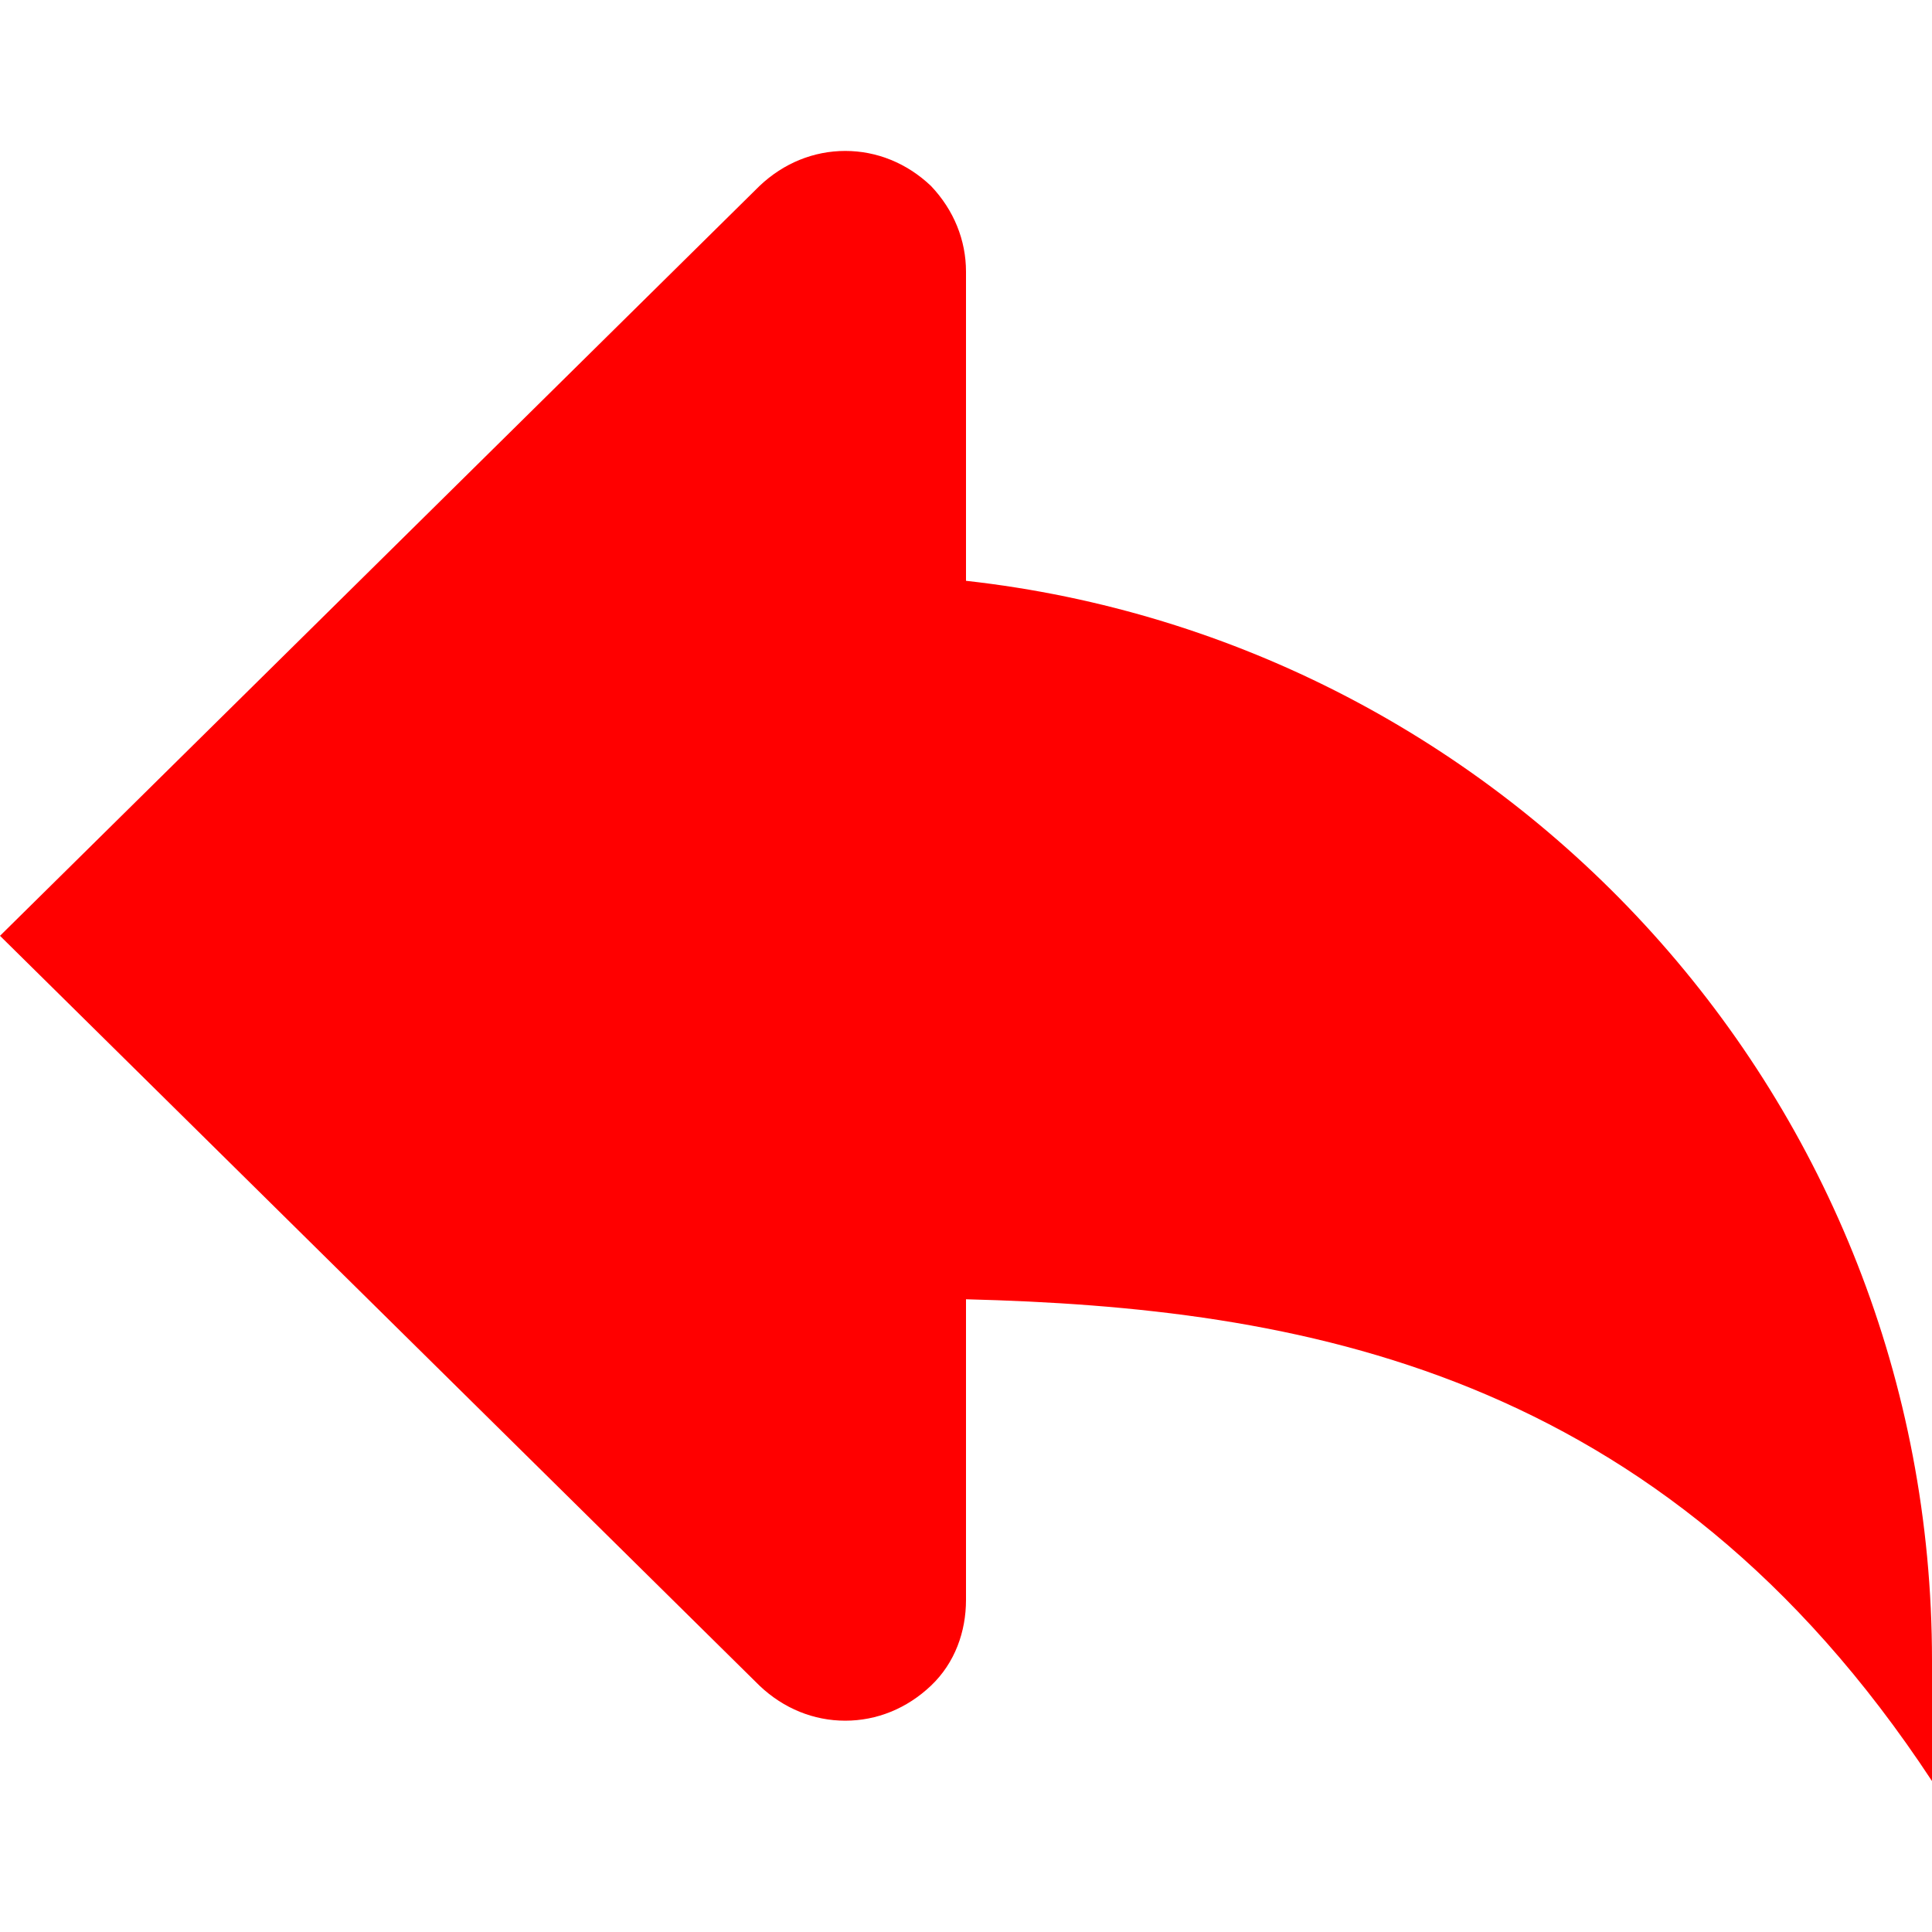
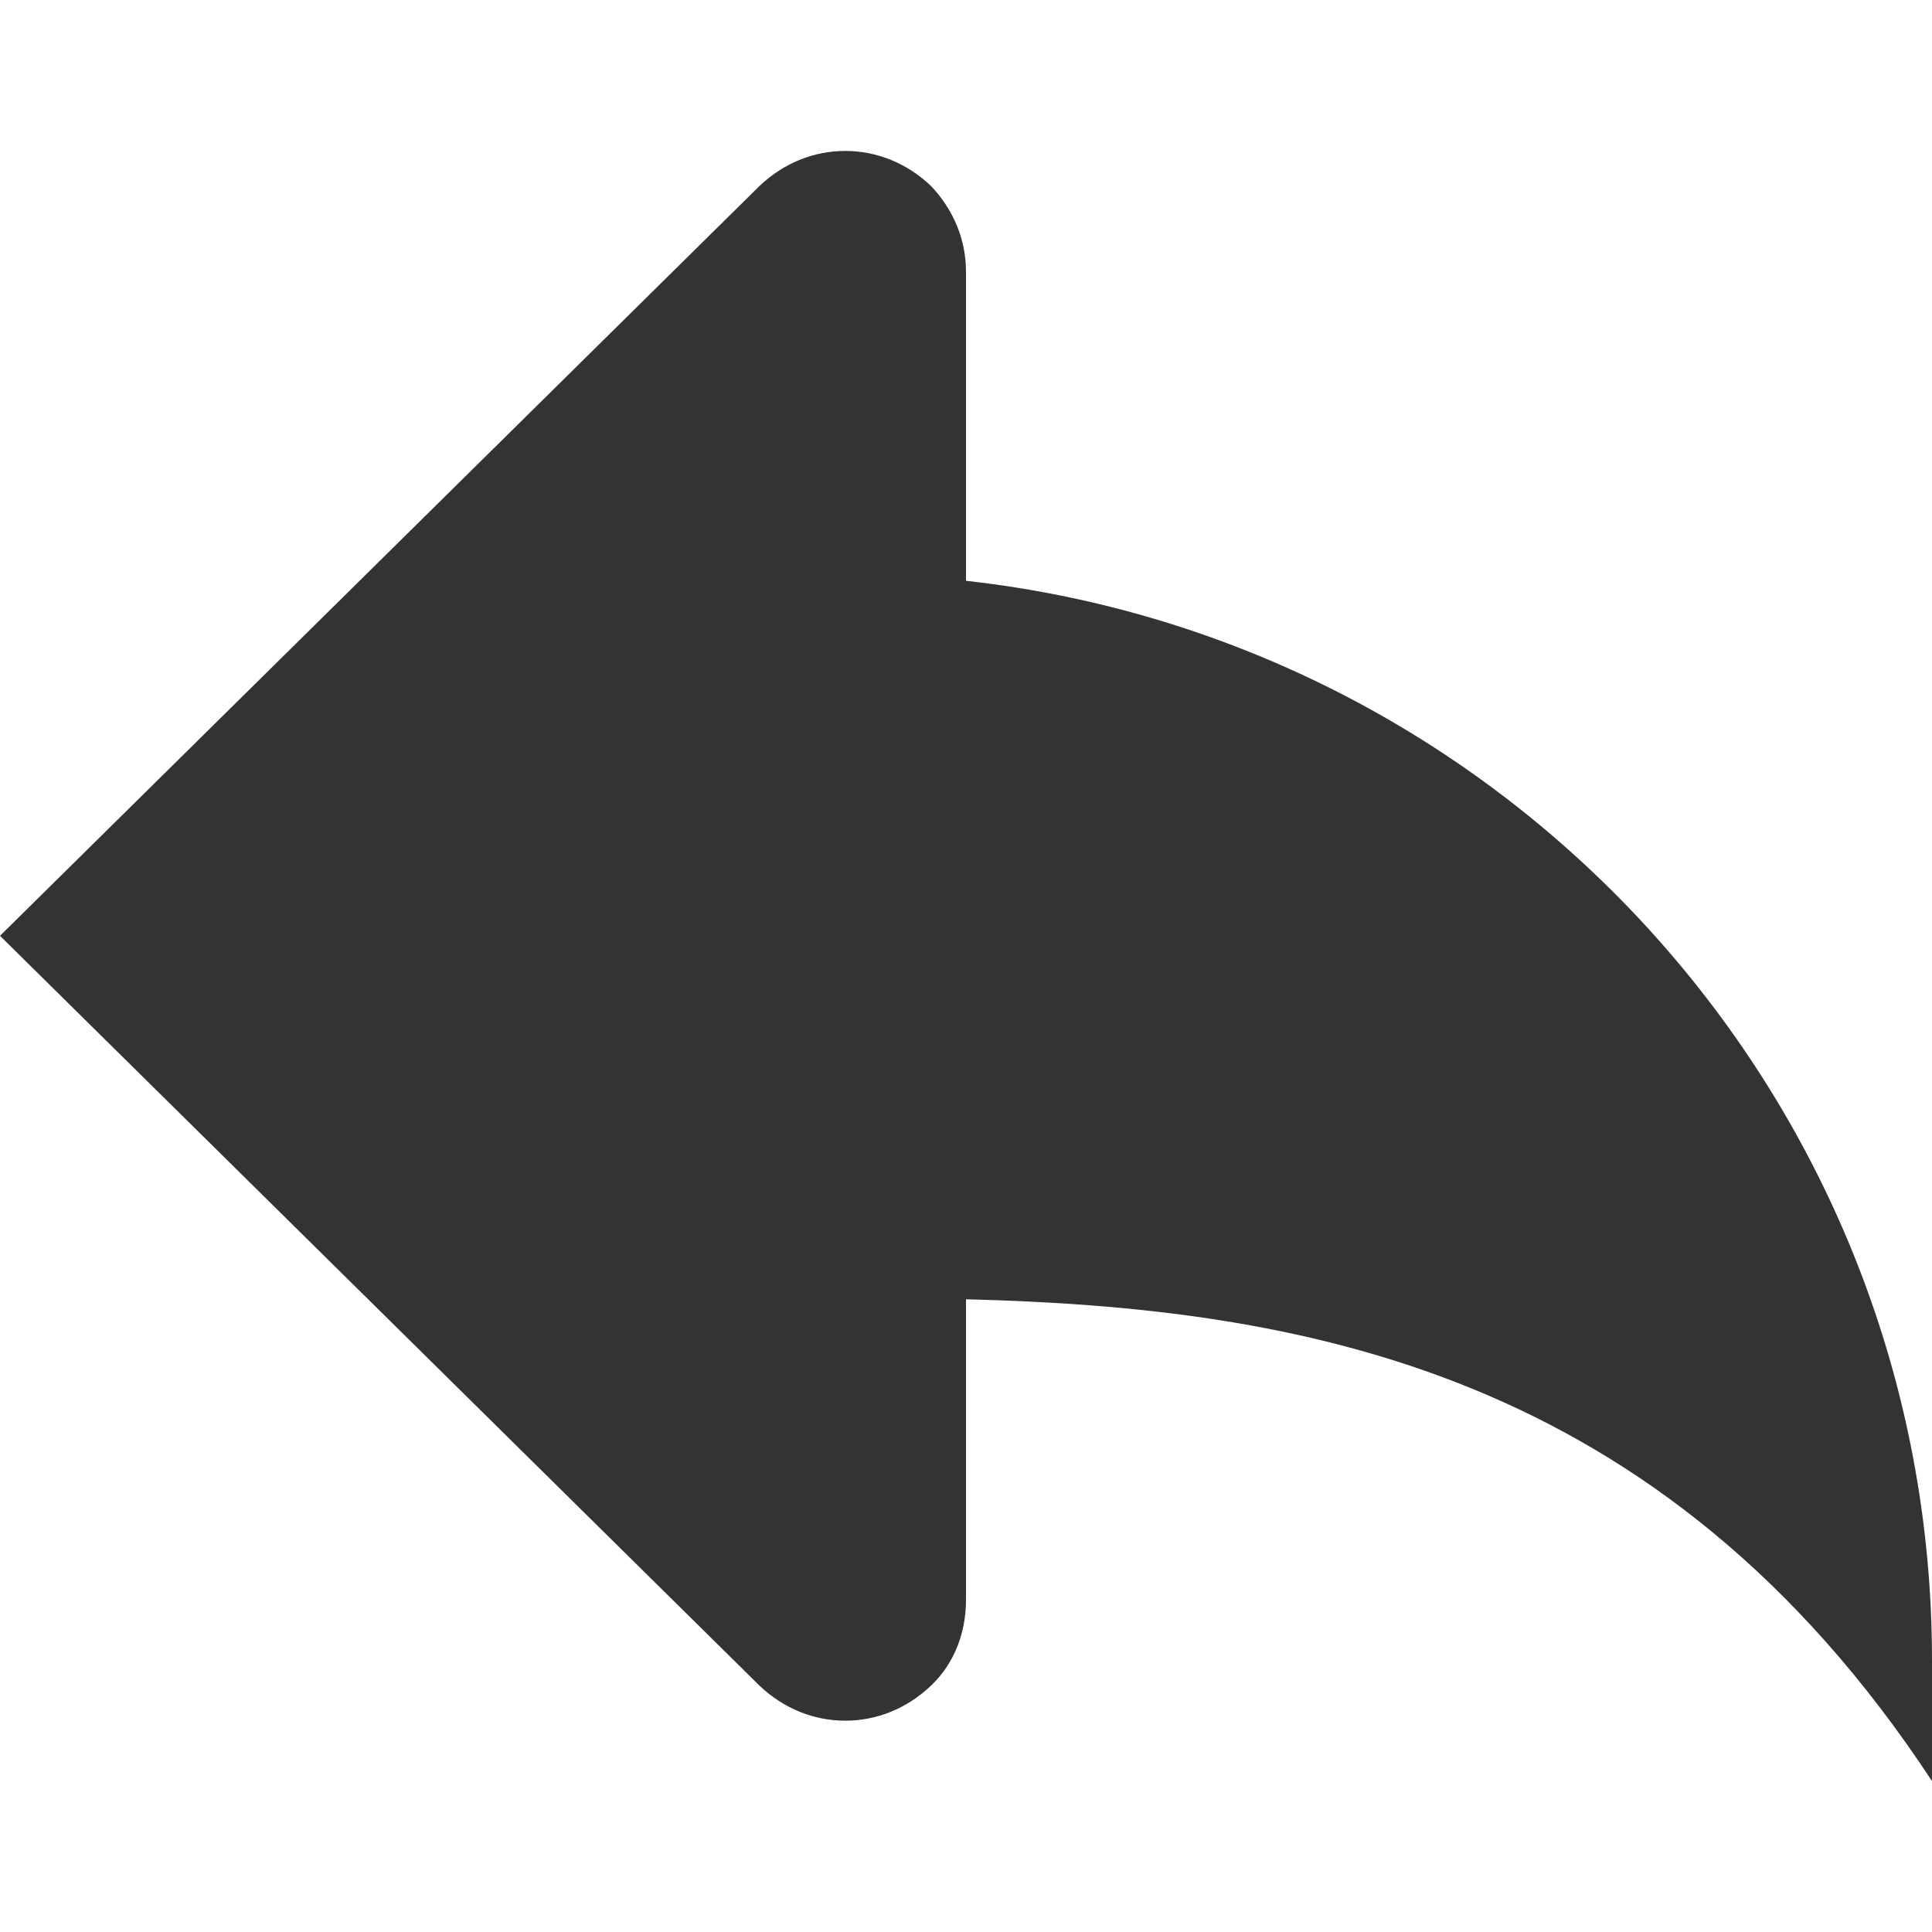
<svg xmlns="http://www.w3.org/2000/svg" width="16" height="16" enable-background="new 0 0 16 16" version="1.1" xml:space="preserve">
  <g class="layer">
    <g id="svg_1">
-       <path d="m8,4.81l0,-2.56c0,-0.26 -0.1,-0.51 -0.29,-0.71c-0.2,-0.19 -0.45,-0.29 -0.71,-0.29s-0.51,0.1 -0.71,0.29l-6.29,6.21l6.29,6.21c0.2,0.19 0.45,0.29 0.71,0.29s0.51,-0.1 0.71,-0.29s0.29,-0.45 0.29,-0.71l0,-2.49c2.75,0.07 5.75,0.57 8,3.99l0,-1c0,-4.63 -3.5,-8.44 -8,-8.94z" fill="#ff0000" id="svg_2" />
+       <path d="m8,4.81l0,-2.56c0,-0.26 -0.1,-0.51 -0.29,-0.71c-0.2,-0.19 -0.45,-0.29 -0.71,-0.29s-0.51,0.1 -0.71,0.29l-6.29,6.21l6.29,6.21c0.2,0.19 0.45,0.29 0.71,0.29s0.51,-0.1 0.71,-0.29s0.29,-0.45 0.29,-0.71l0,-2.49c2.75,0.07 5.75,0.57 8,3.99l0,-1c0,-4.63 -3.5,-8.44 -8,-8.94z" fill="#333333" id="svg_2" />
    </g>
    <g id="svg_3" />
    <g id="svg_4" />
    <g id="svg_5" />
    <g id="svg_6" />
    <g id="svg_7" />
    <g id="svg_8" />
    <g id="svg_9" />
    <g id="svg_10" />
    <g id="svg_11" />
    <g id="svg_12" />
    <g id="svg_13" />
    <g id="svg_14" />
    <g id="svg_15" />
    <g id="svg_16" />
    <g id="svg_17" />
  </g>
</svg>
